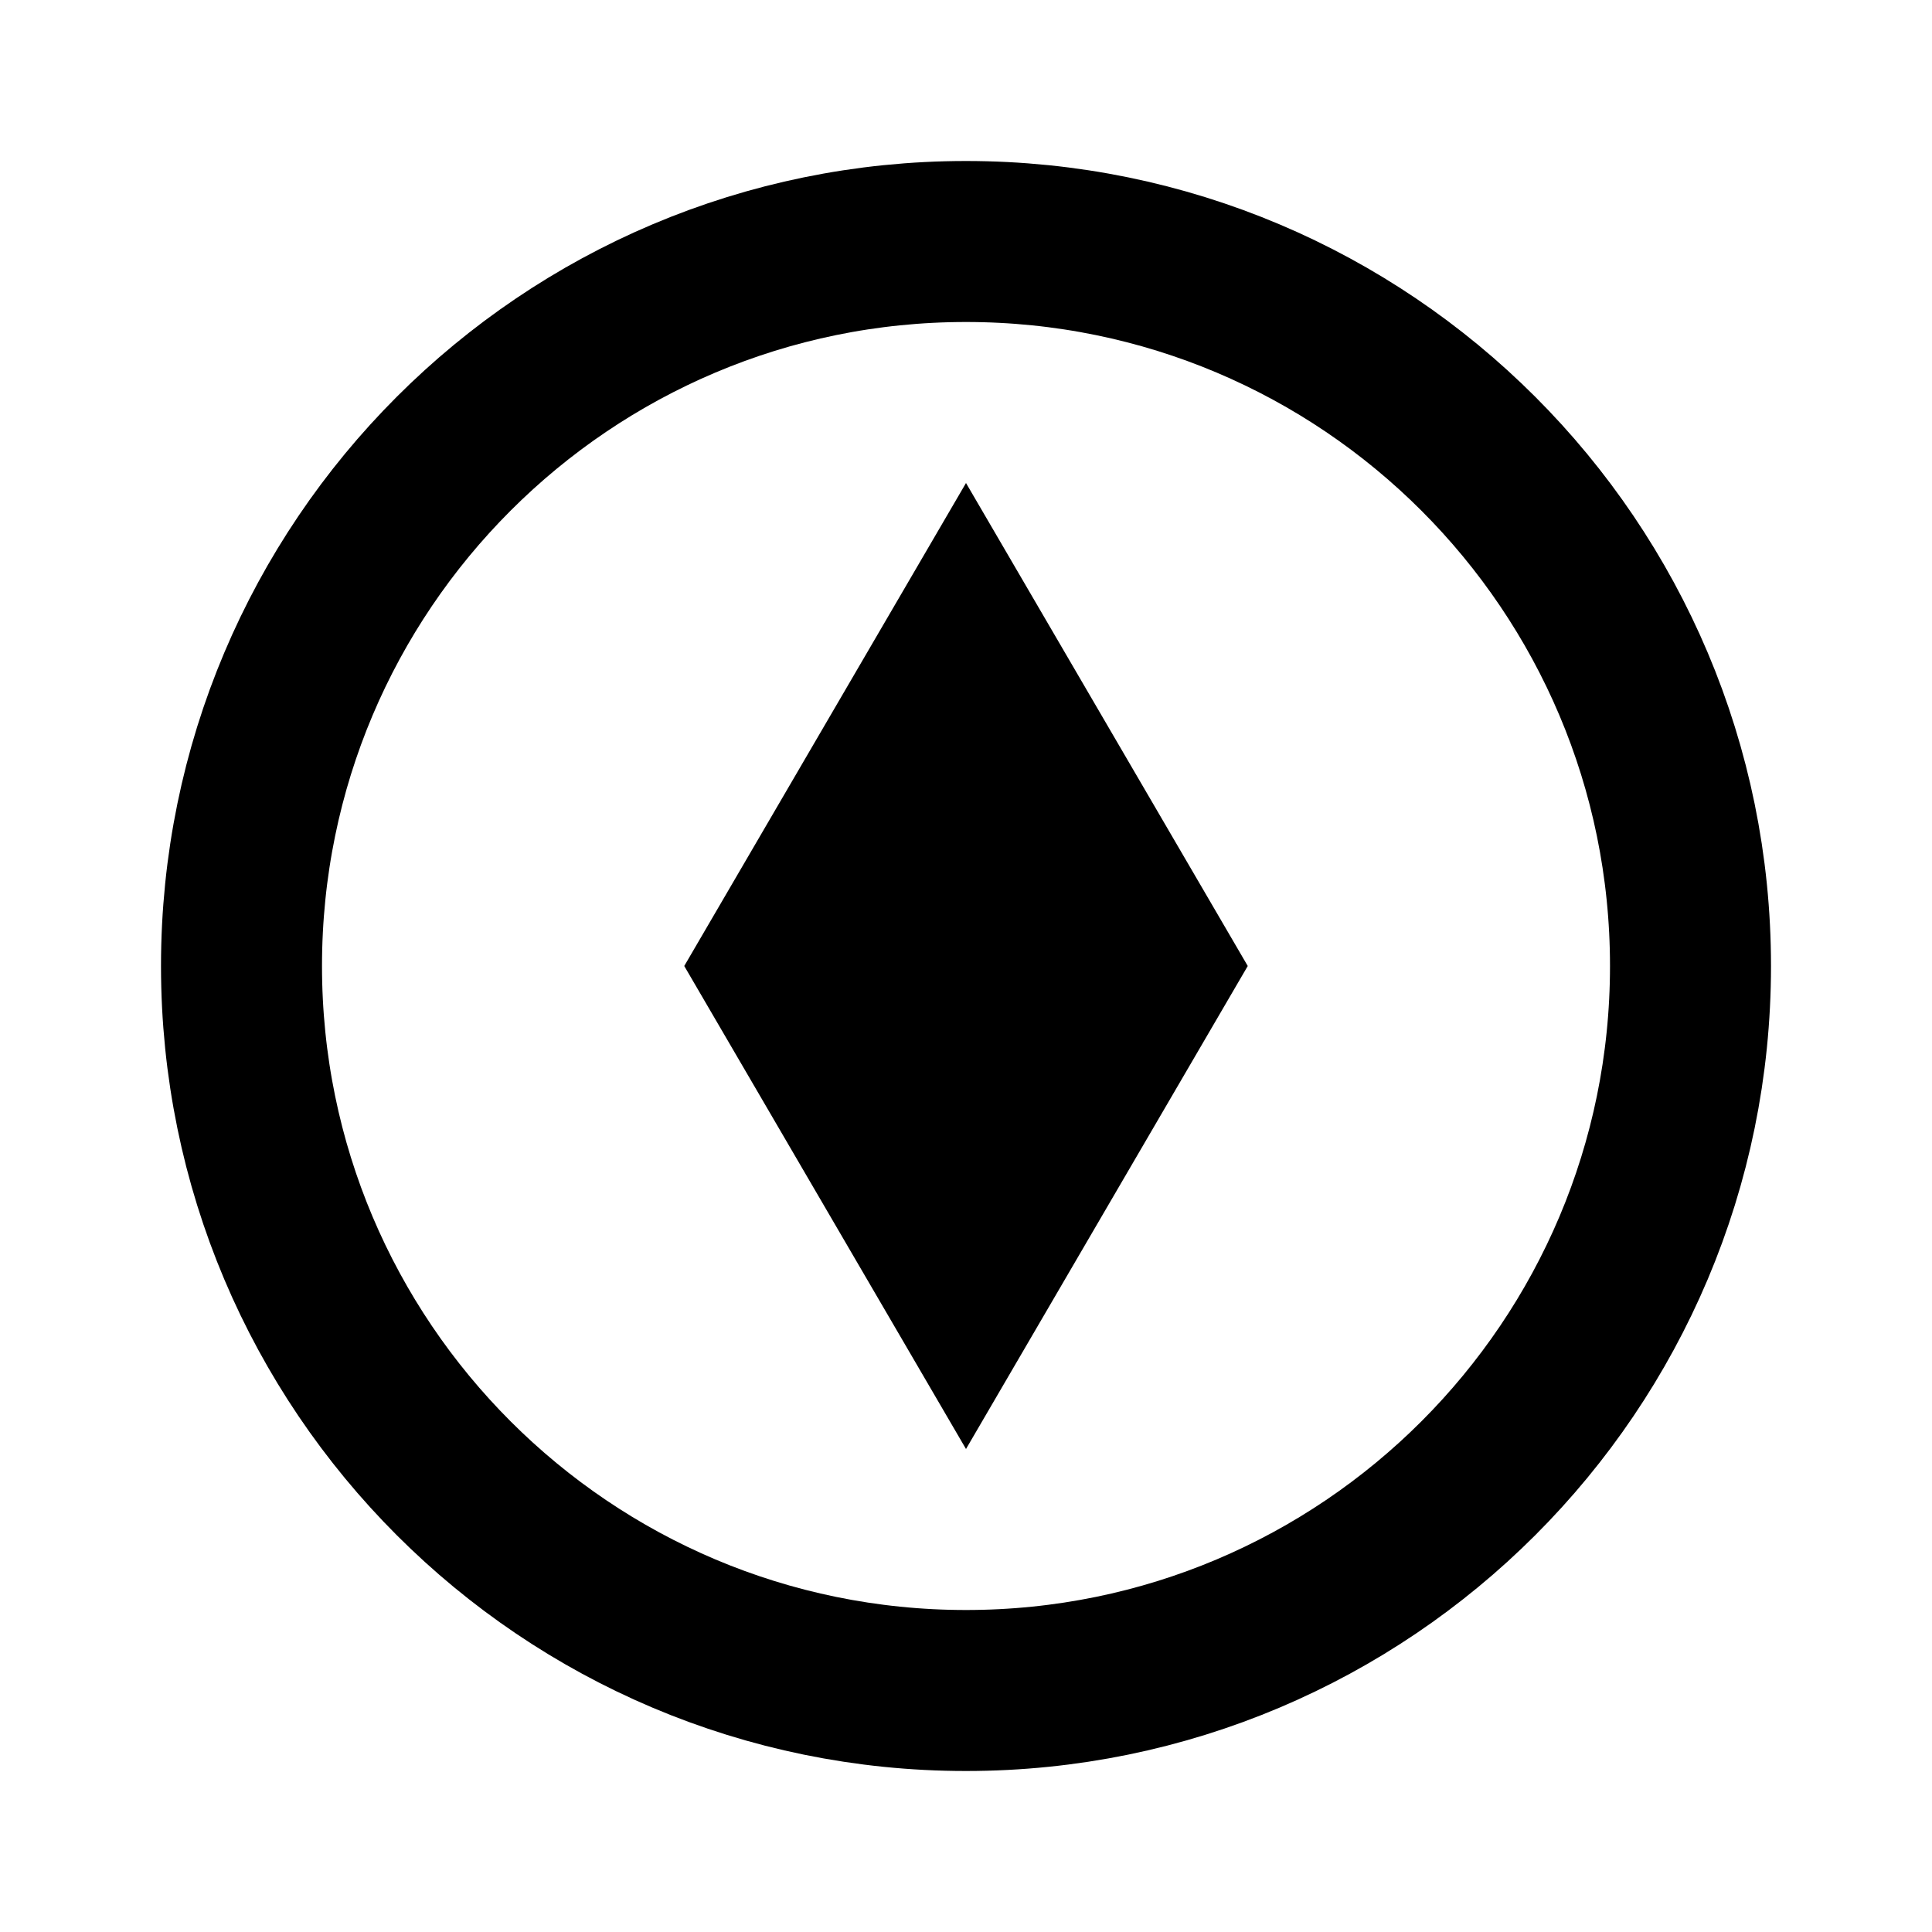
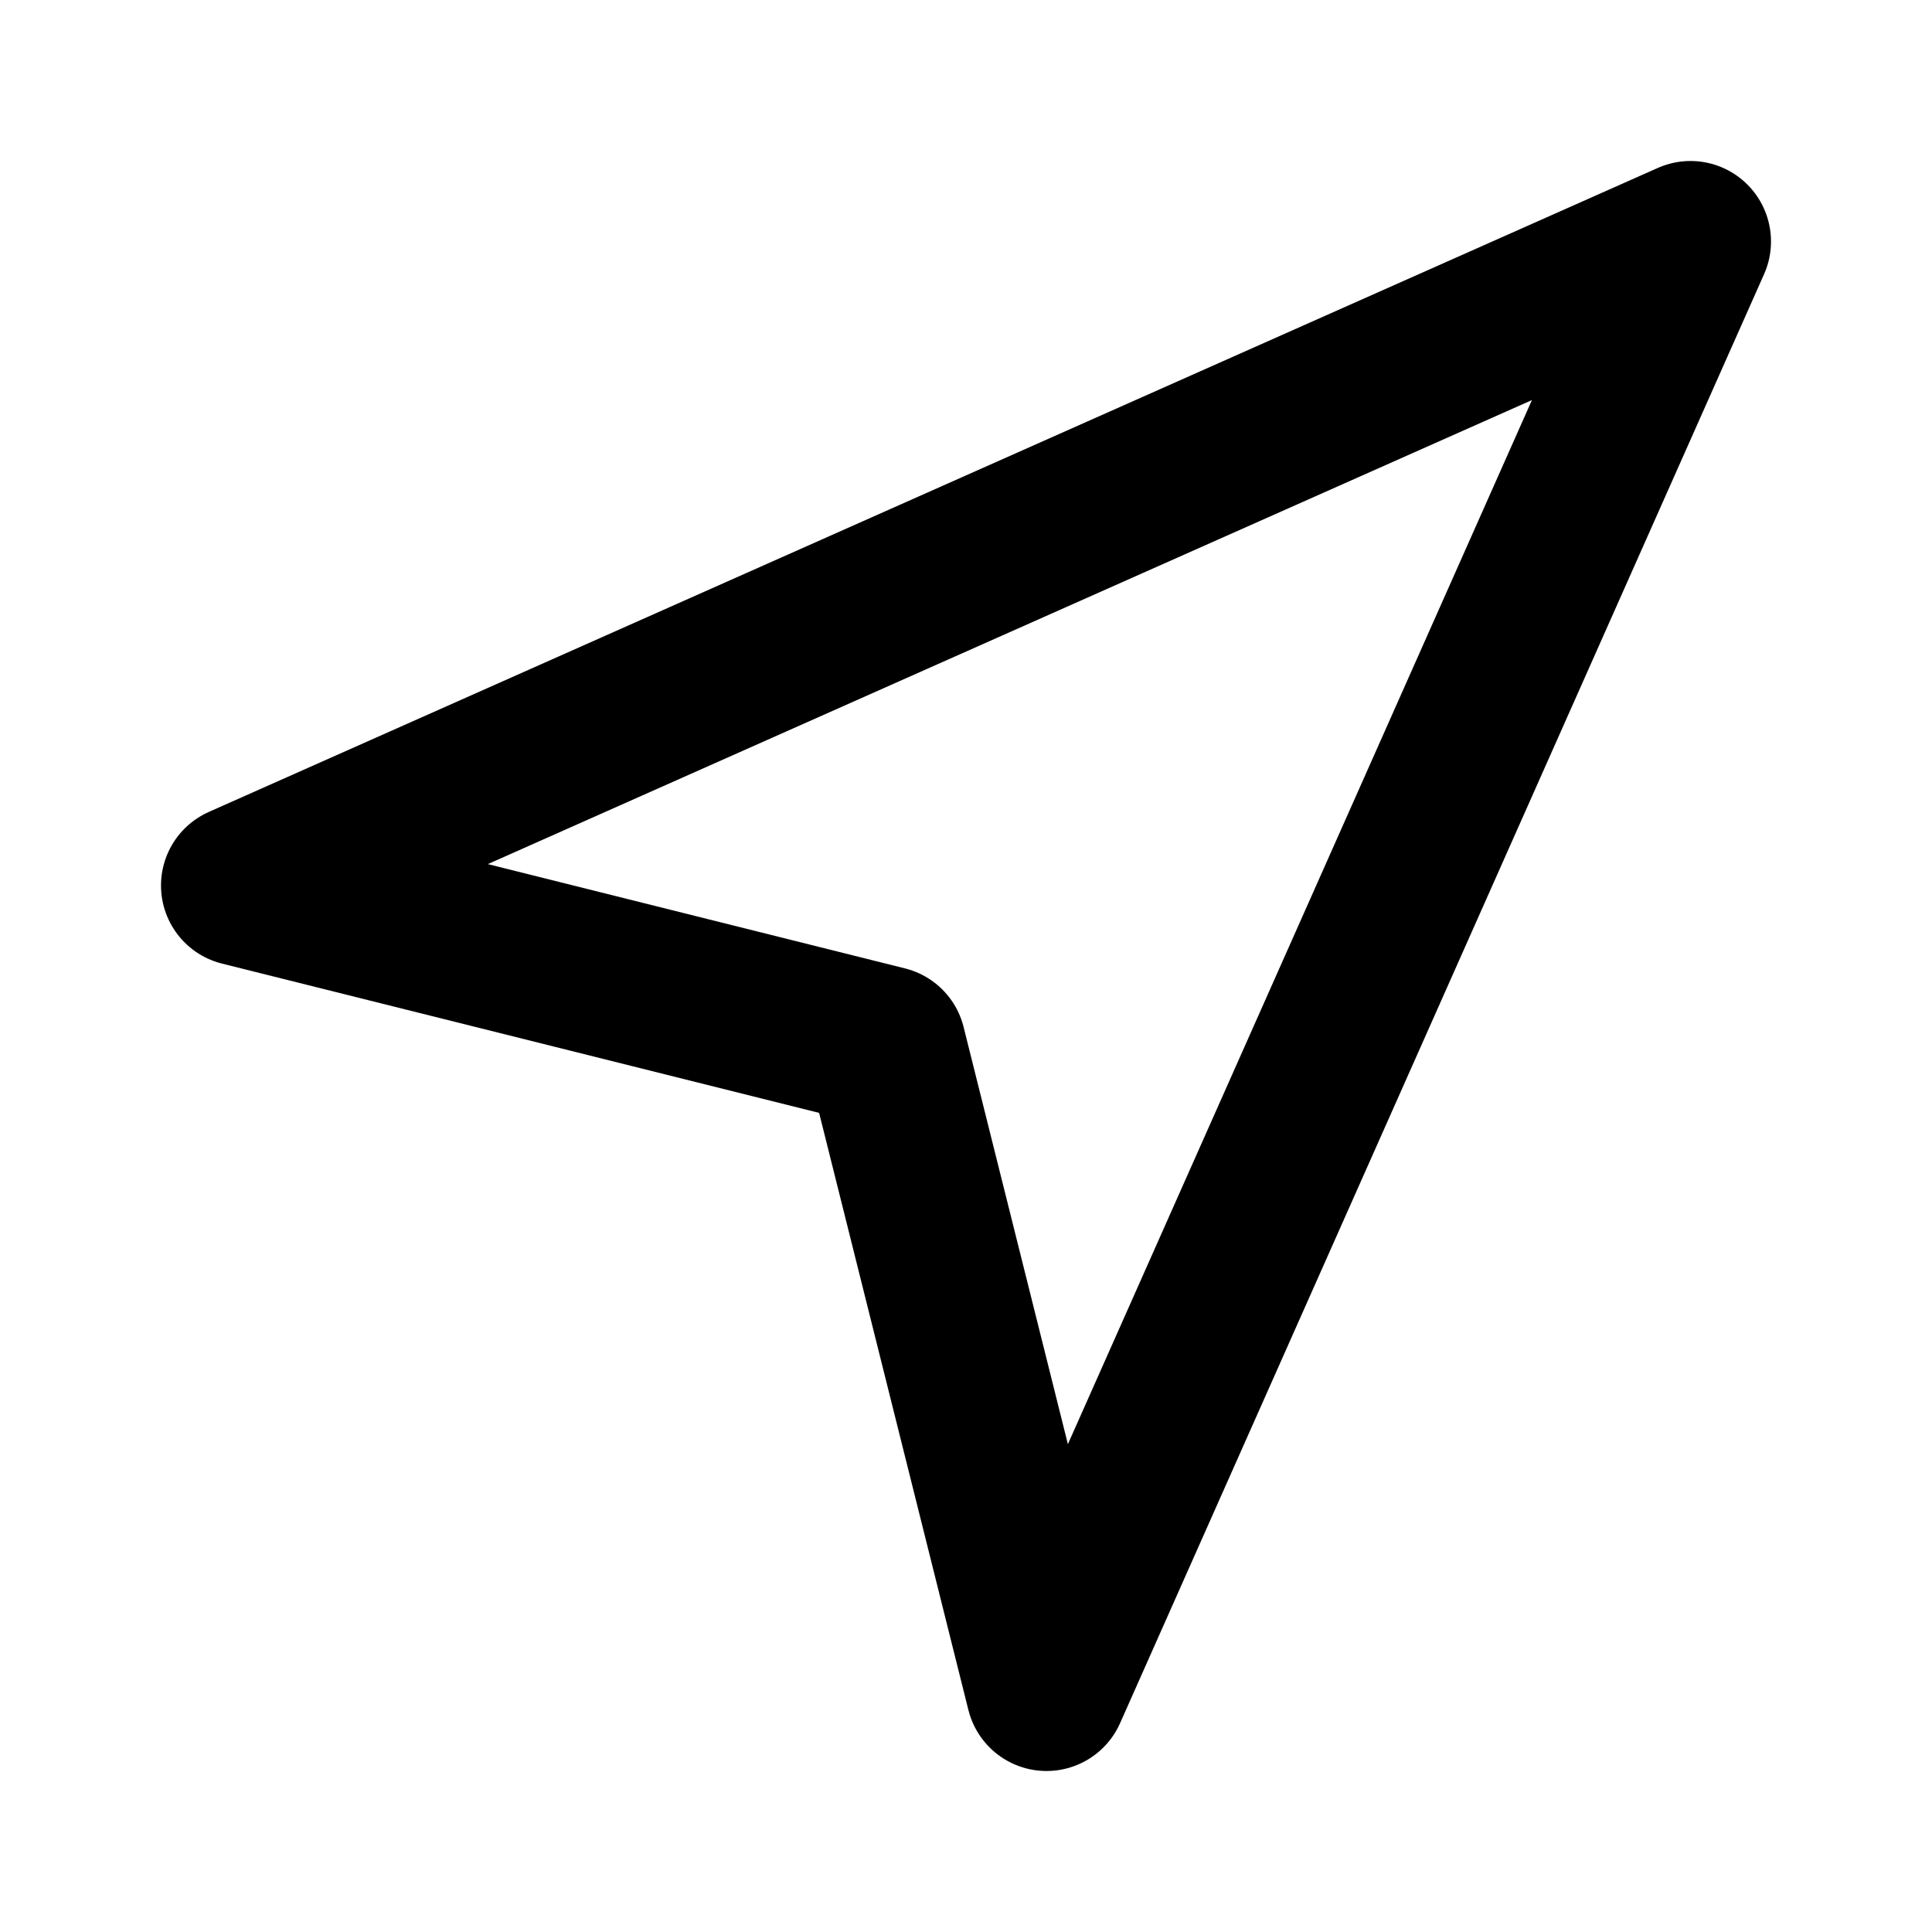
<svg xmlns="http://www.w3.org/2000/svg" viewBox="0 0 24 24" fill="none">
-   <circle cx="12" cy="12" r="9" stroke="currentColor" stroke-width="2" />
-   <path d="M12 6 15.5 12 12 18 8.5 12Z" fill="currentColor" />
+   <g stroke="currentColor" stroke-width="2" stroke-linecap="round" stroke-linejoin="round">
+     <path d="M3 11 21 3l-8 18-2-8Z" />
+   </g>
</svg>
